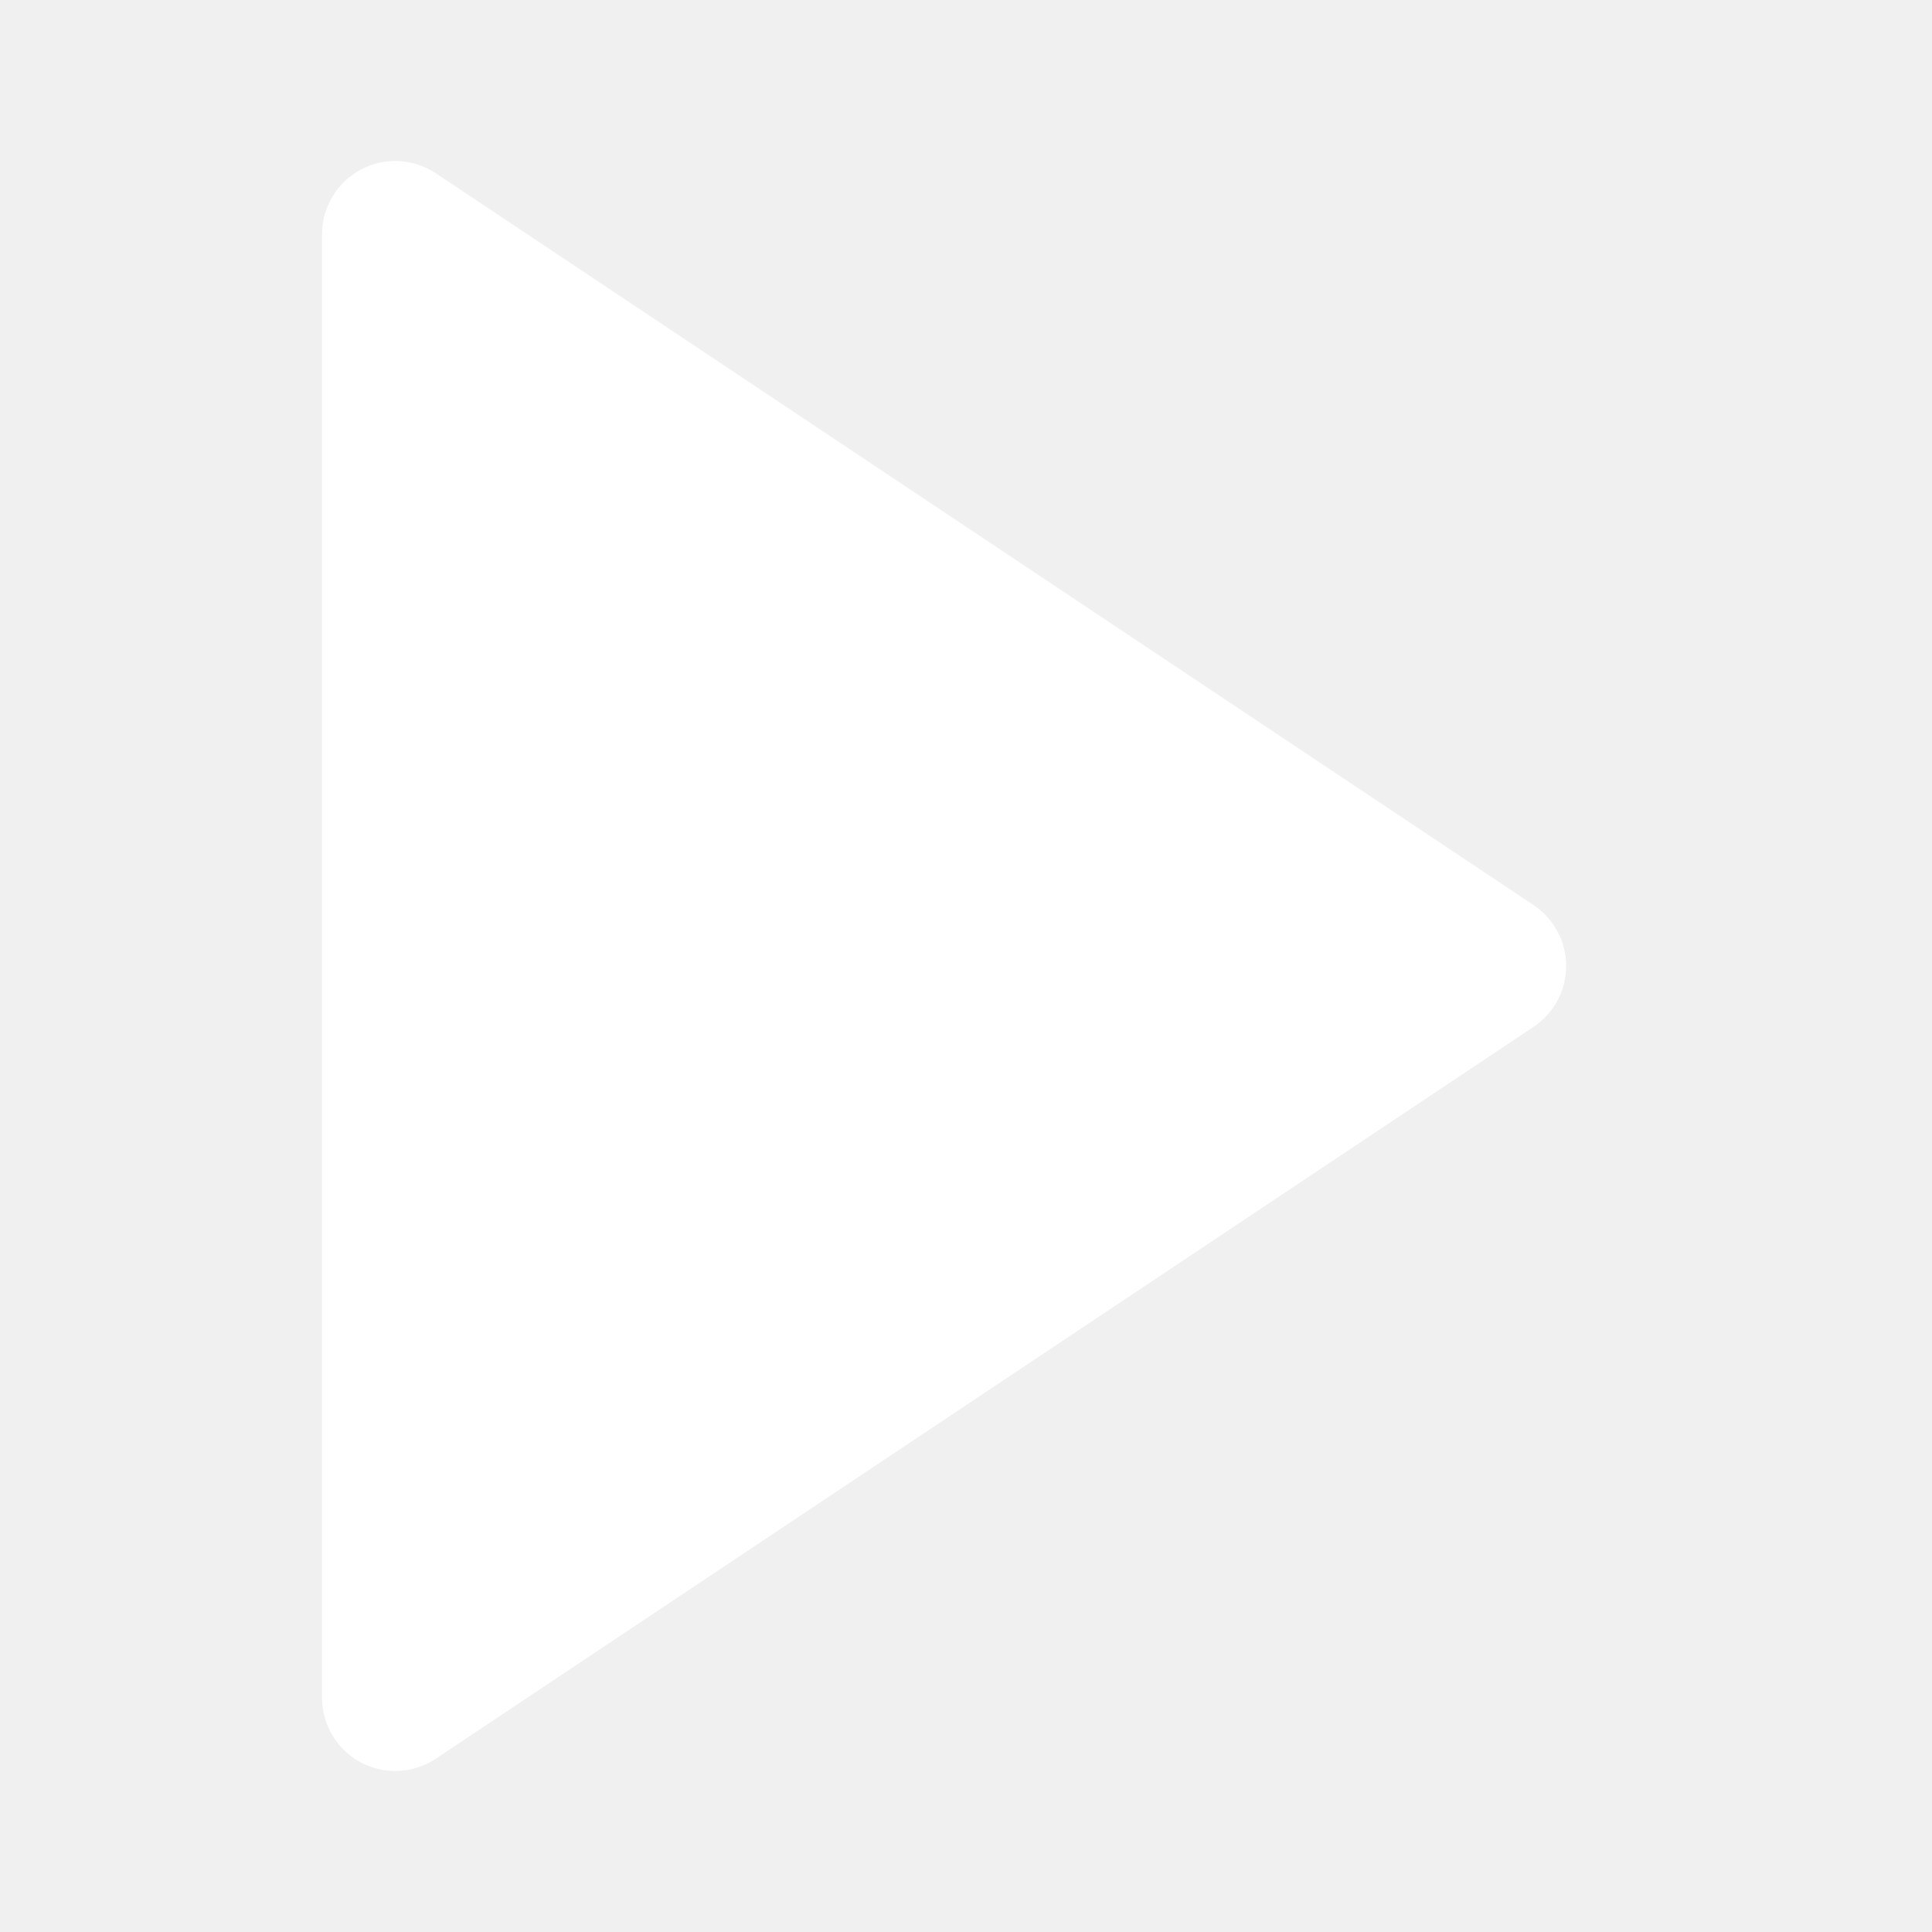
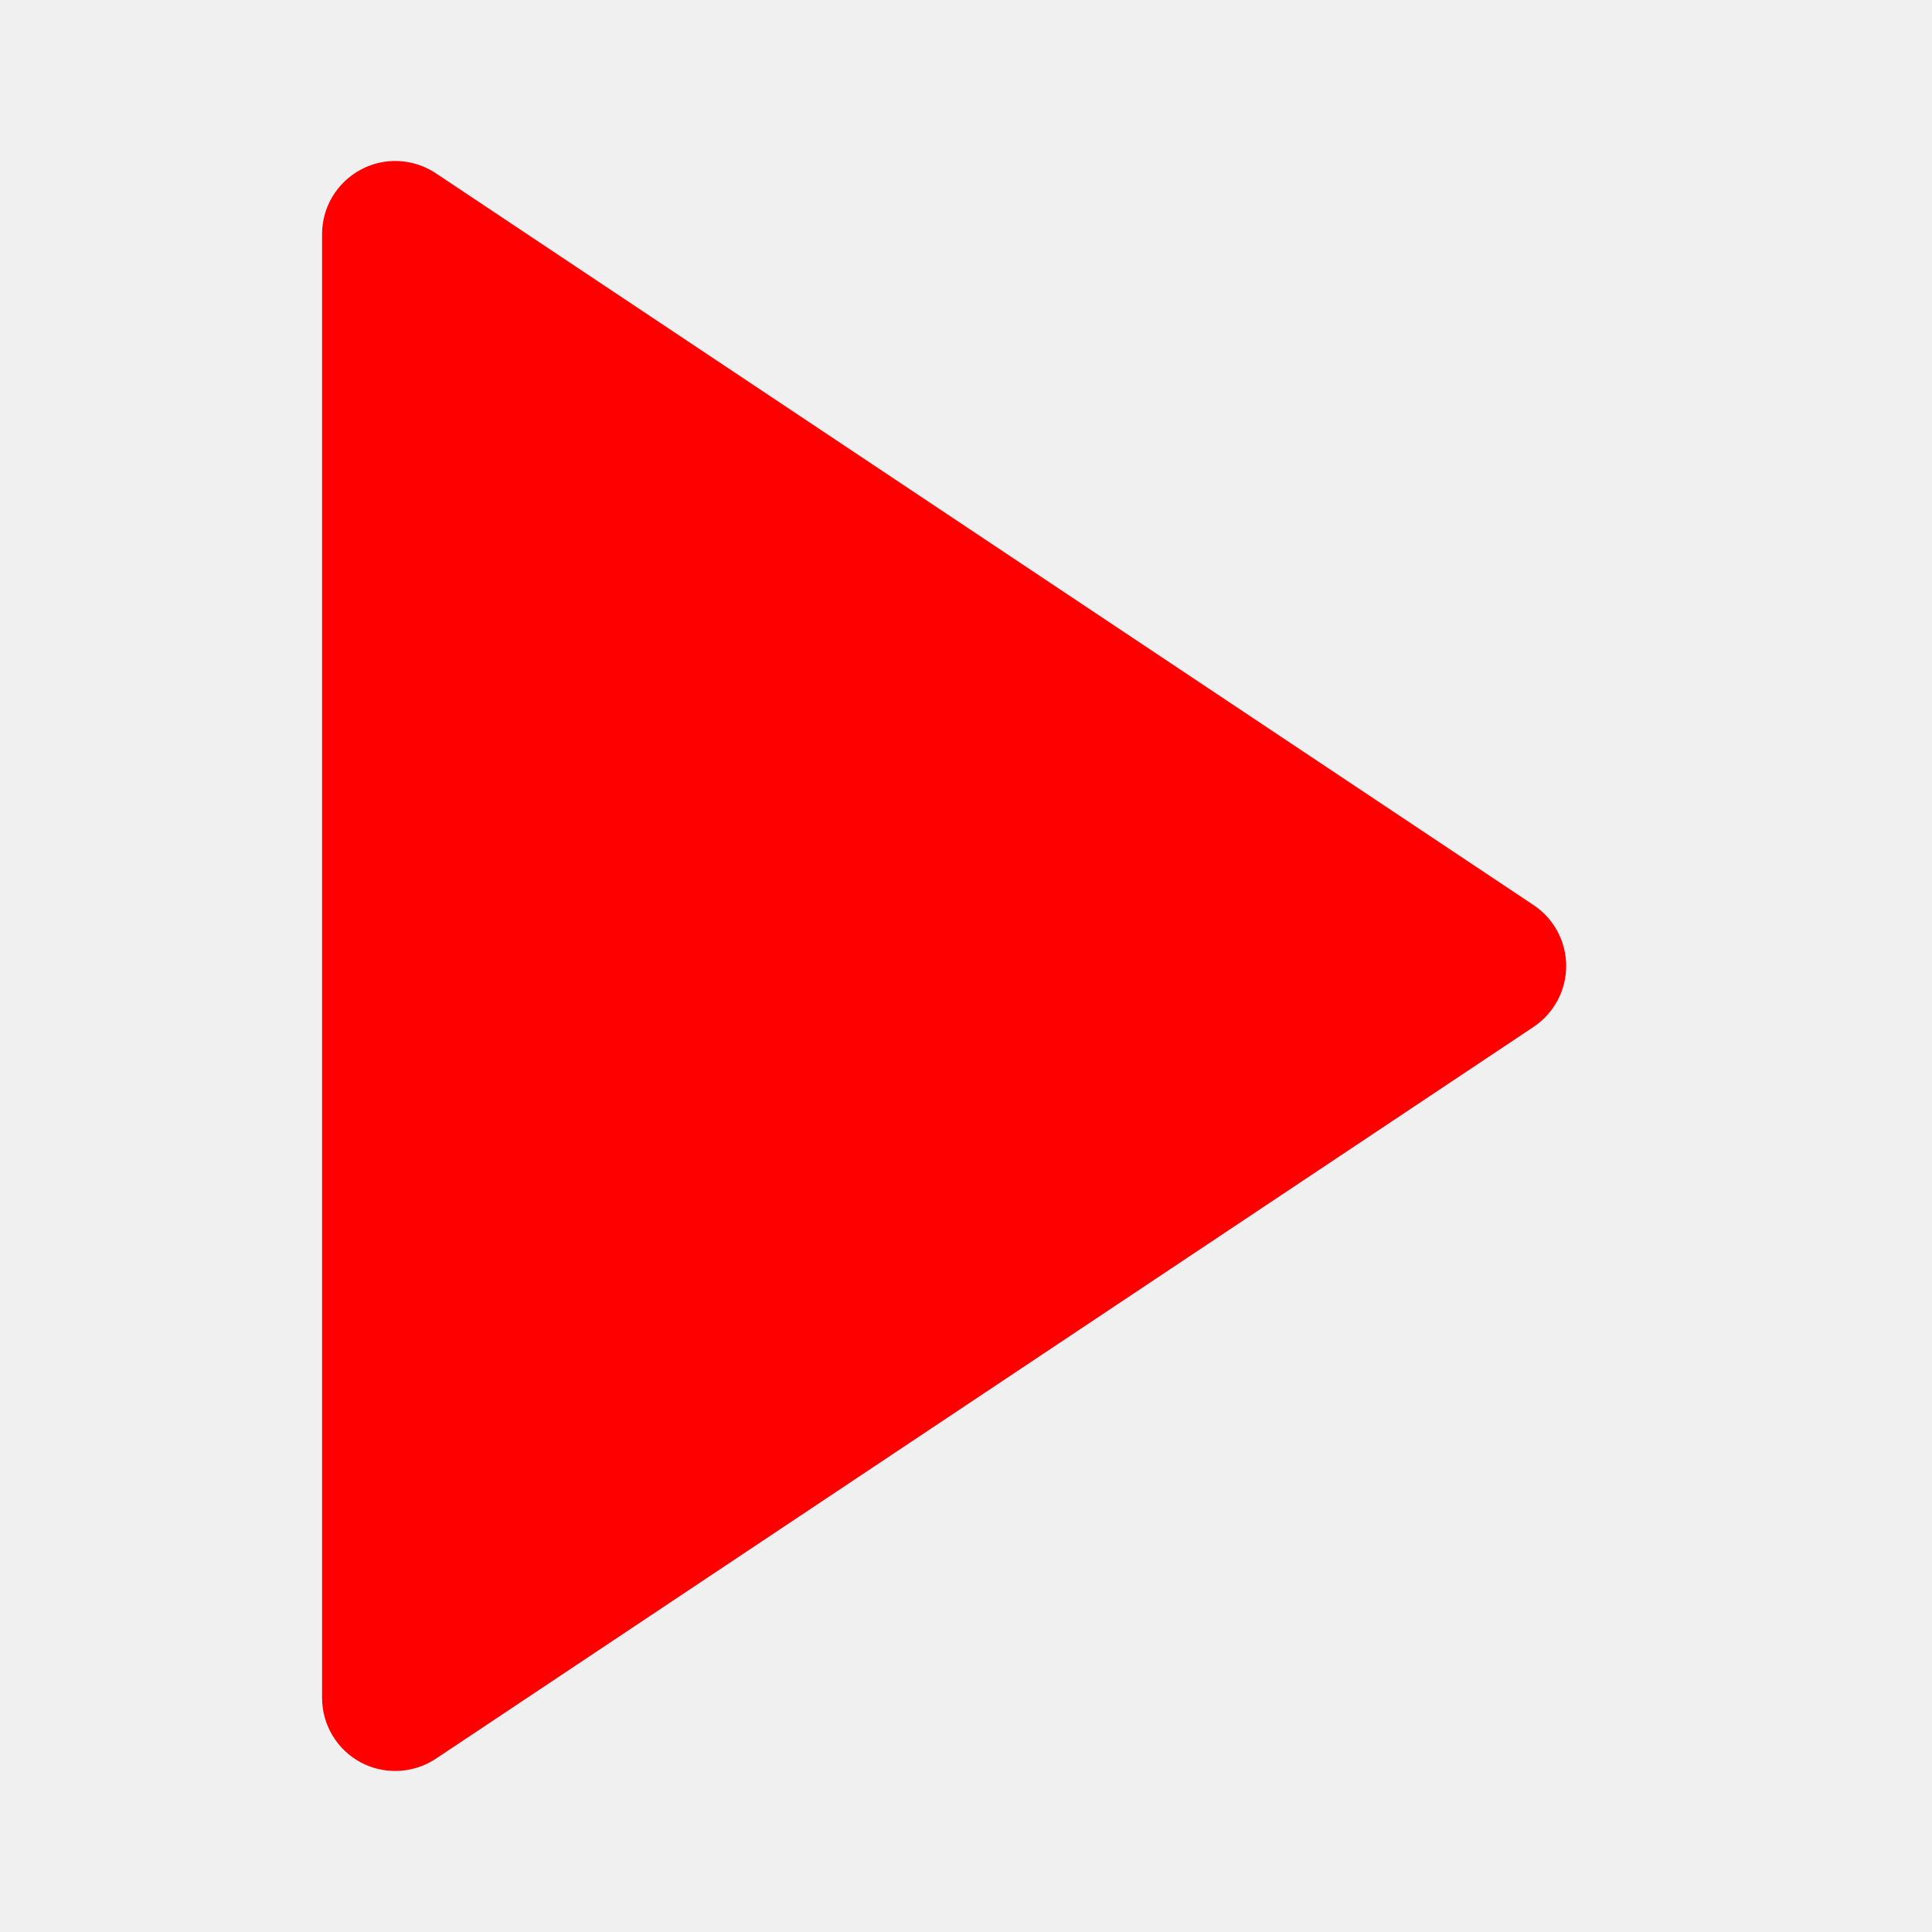
<svg xmlns="http://www.w3.org/2000/svg" width="20" height="20" viewBox="0 0 20 20" fill="none">
-   <path d="M15.876 9.37L4.512 1.794C4.279 1.639 3.98 1.624 3.735 1.756C3.488 1.888 3.334 2.145 3.334 2.424V17.576C3.334 17.855 3.488 18.112 3.734 18.244C3.846 18.304 3.969 18.333 4.092 18.333C4.239 18.333 4.386 18.29 4.512 18.206L15.876 10.63C16.086 10.489 16.213 10.253 16.213 10C16.213 9.747 16.086 9.51 15.876 9.37Z" fill="white" />
+   <path d="M15.876 9.37L4.512 1.794C4.279 1.639 3.98 1.624 3.735 1.756C3.488 1.888 3.334 2.145 3.334 2.424V17.576C3.334 17.855 3.488 18.112 3.734 18.244C3.846 18.304 3.969 18.333 4.092 18.333C4.239 18.333 4.386 18.29 4.512 18.206L15.876 10.63C16.086 10.489 16.213 10.253 16.213 10C16.213 9.747 16.086 9.51 15.876 9.37Z" fill="red" />
</svg>
